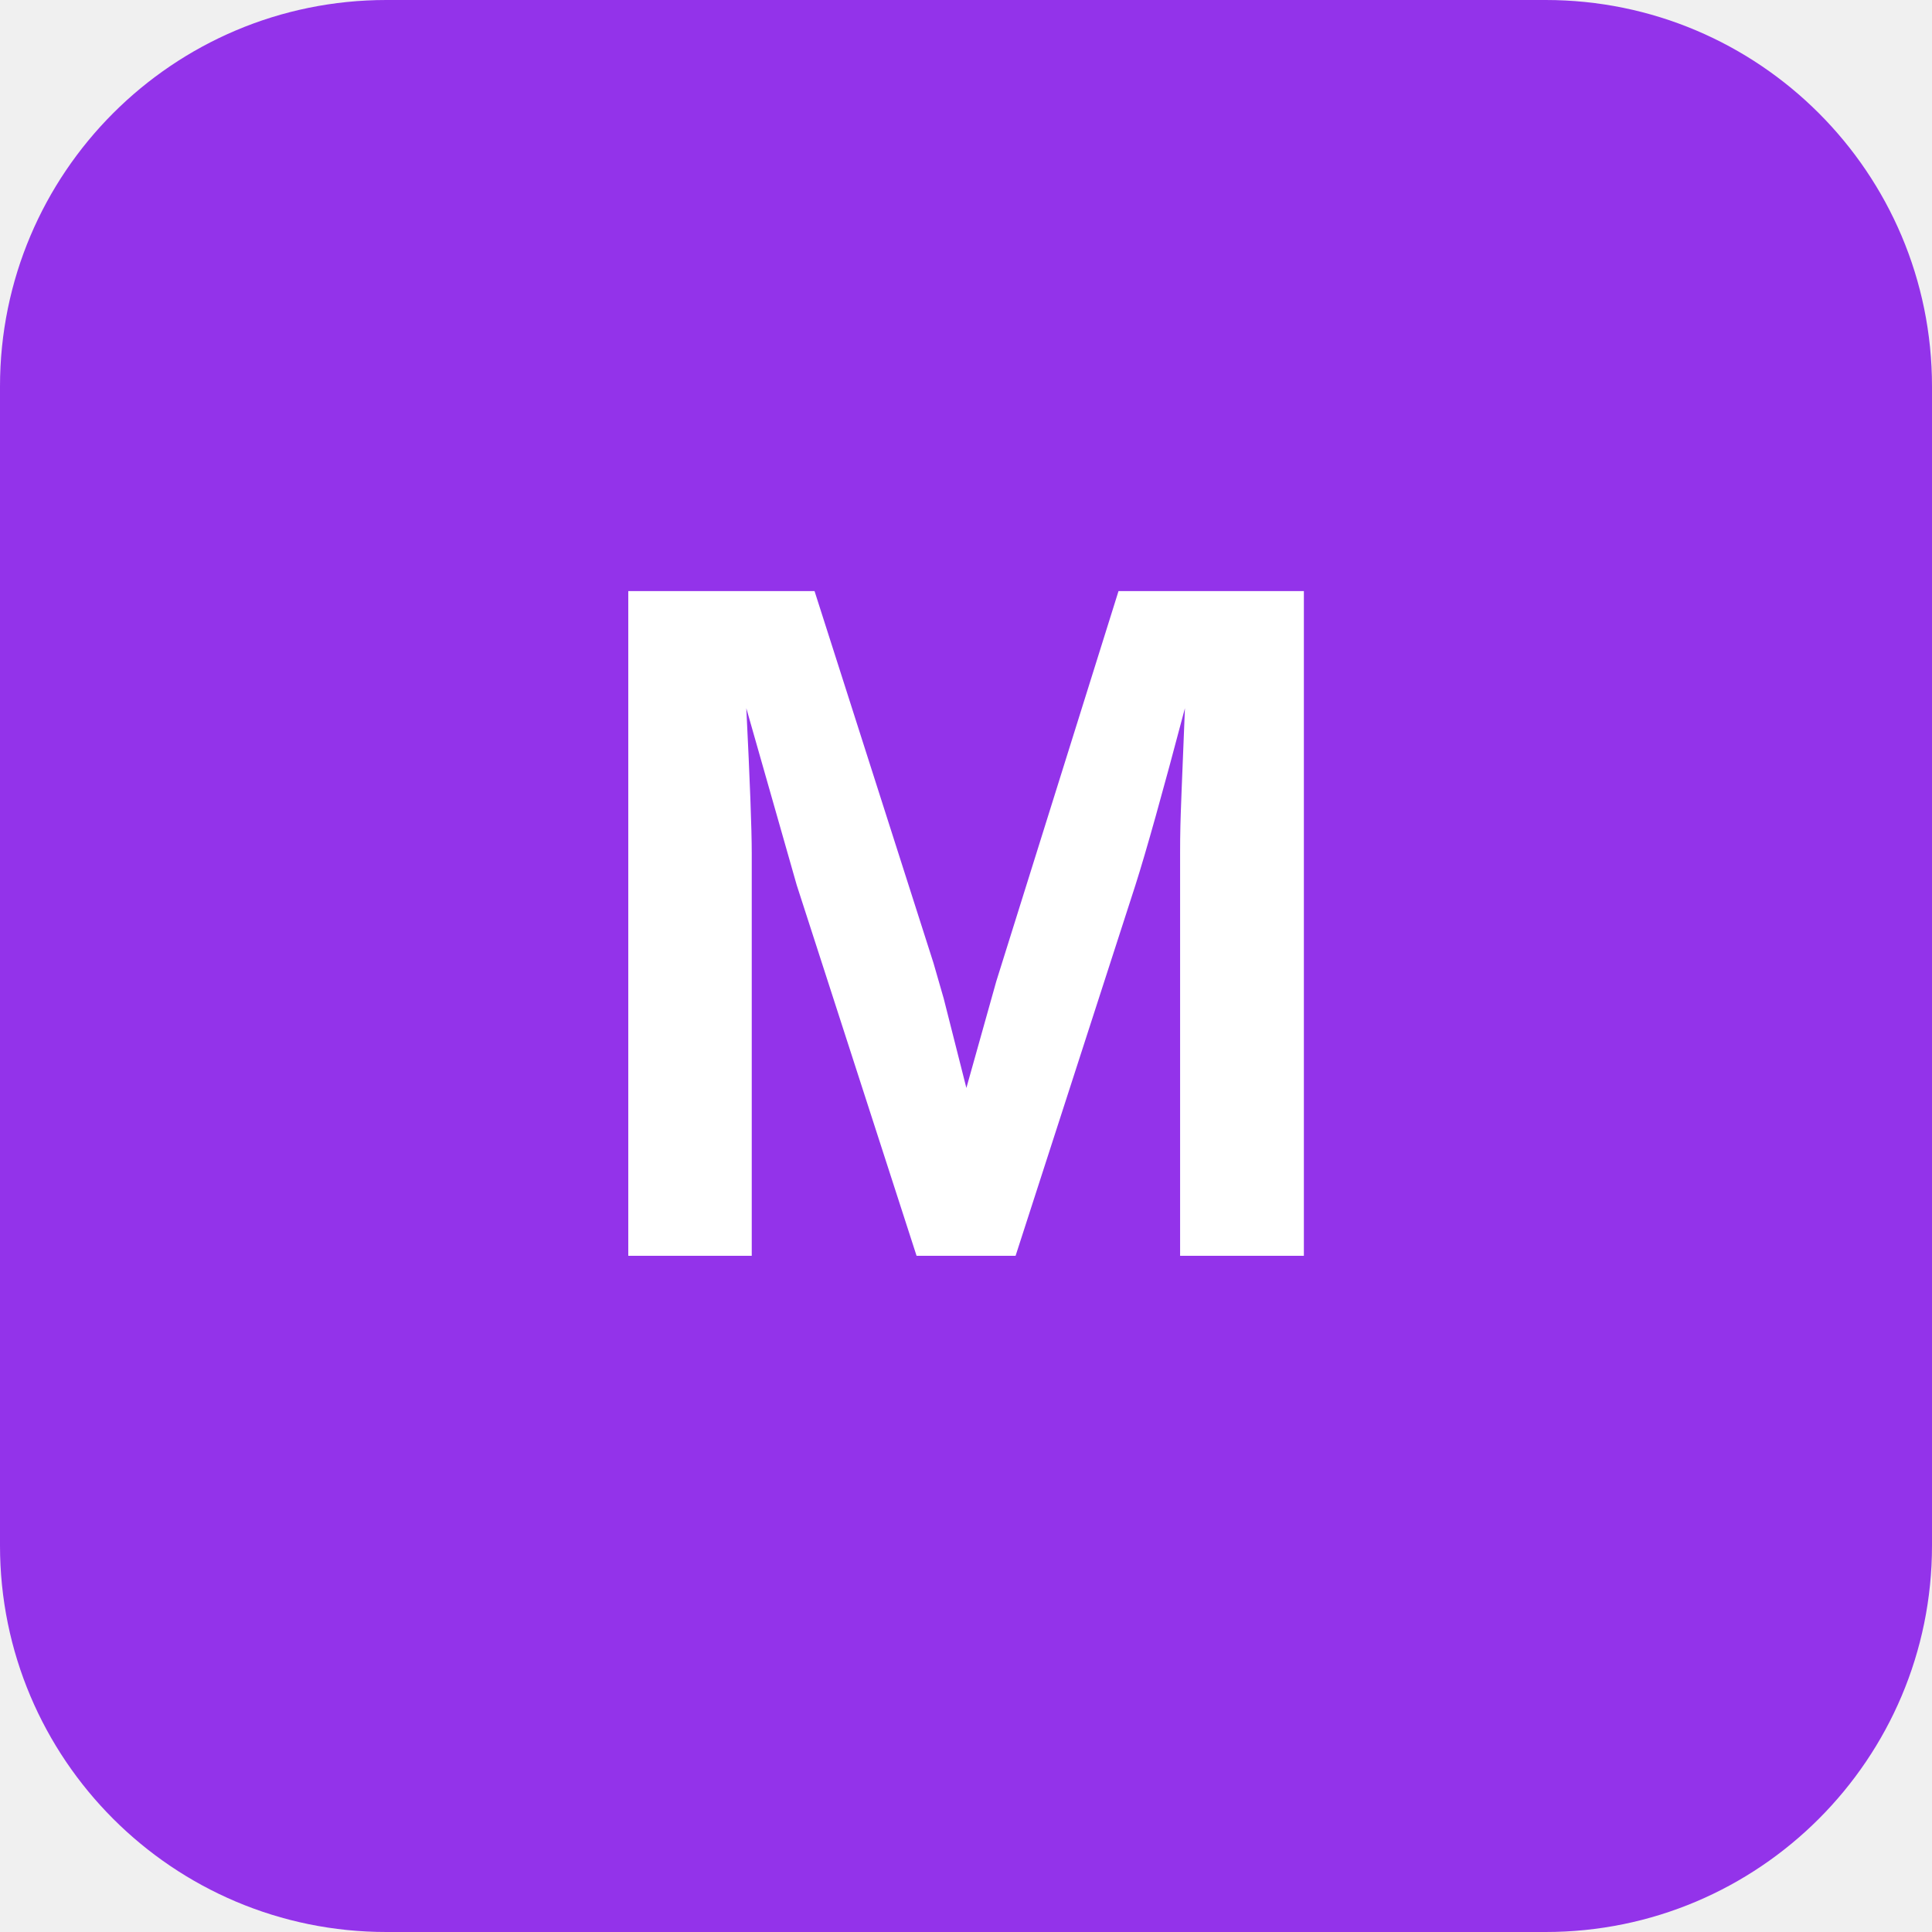
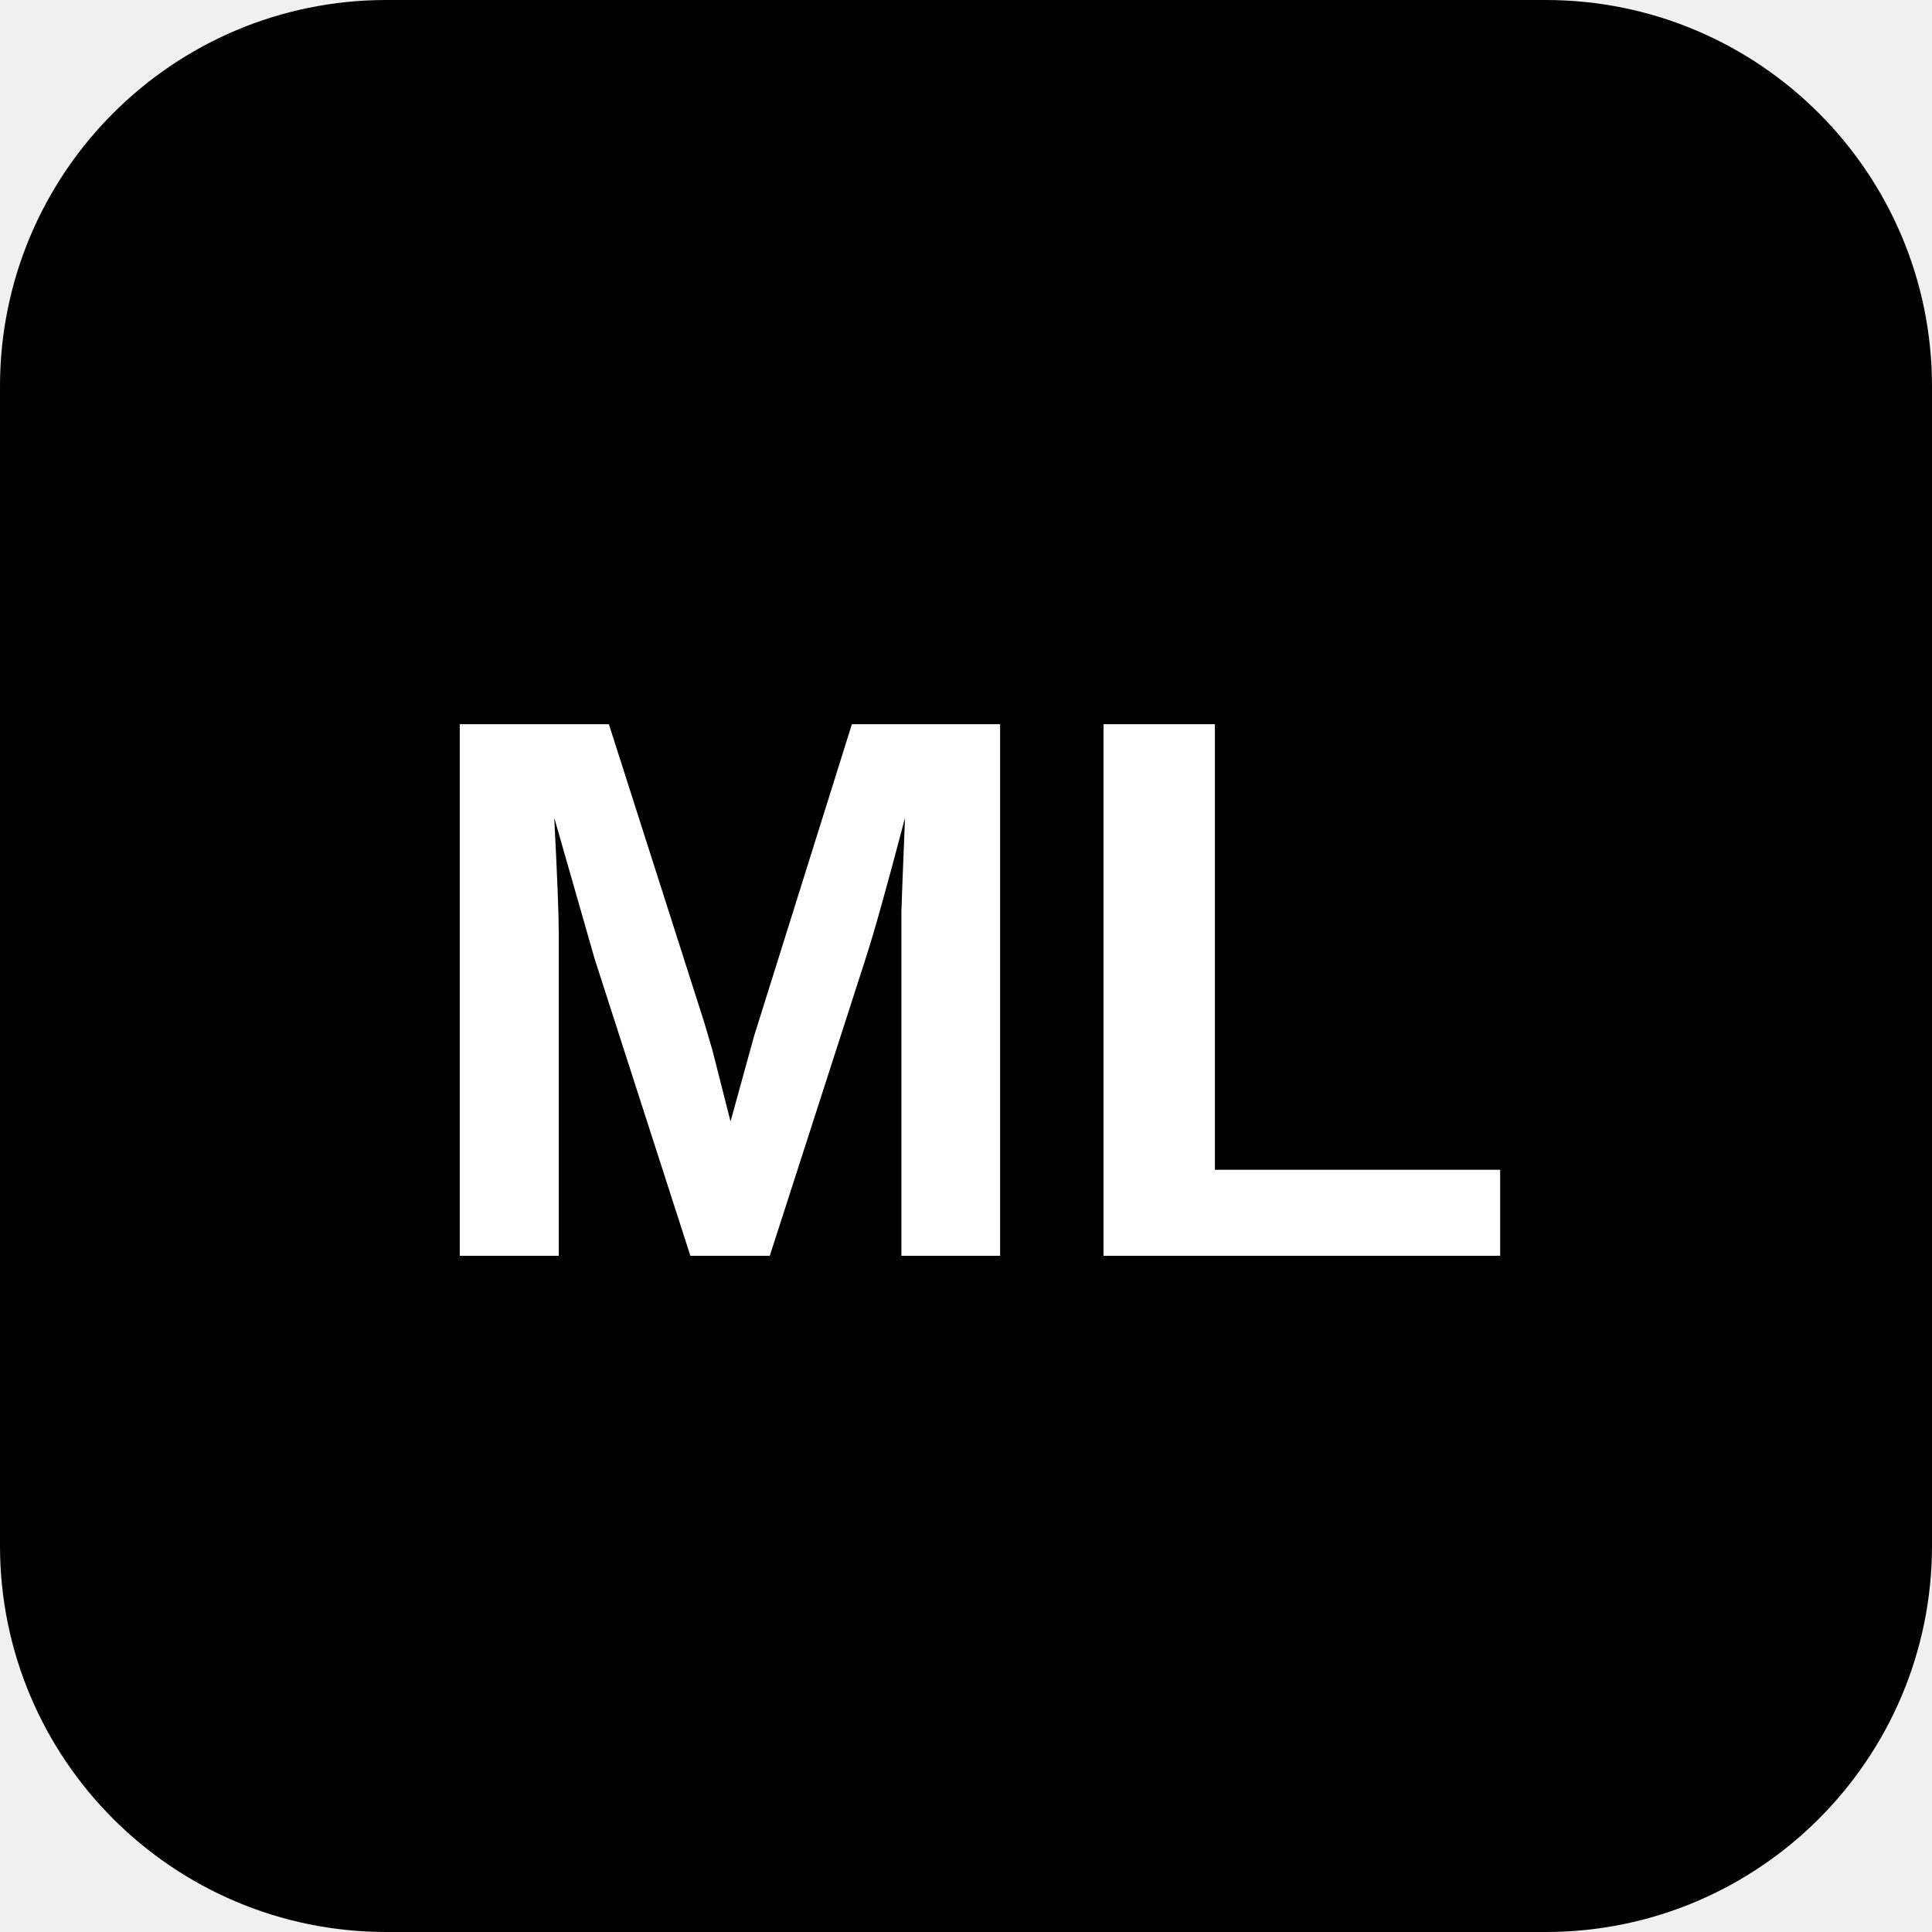
<svg xmlns="http://www.w3.org/2000/svg" viewBox="0 0 100 100">
-   <rect width="100" height="100" fill="#9333ea" rx="20" />
-   <text x="50" y="65" font-family="Arial, sans-serif" font-size="50" font-weight="bold" fill="white" text-anchor="middle">M</text>
+   <rect width="100" height="100" fill="black" rx="20" />
+   <text x="50" y="65" font-family="Arial, sans-serif" font-size="40" font-weight="bold" fill="white" text-anchor="middle">ML</text>
</svg>
